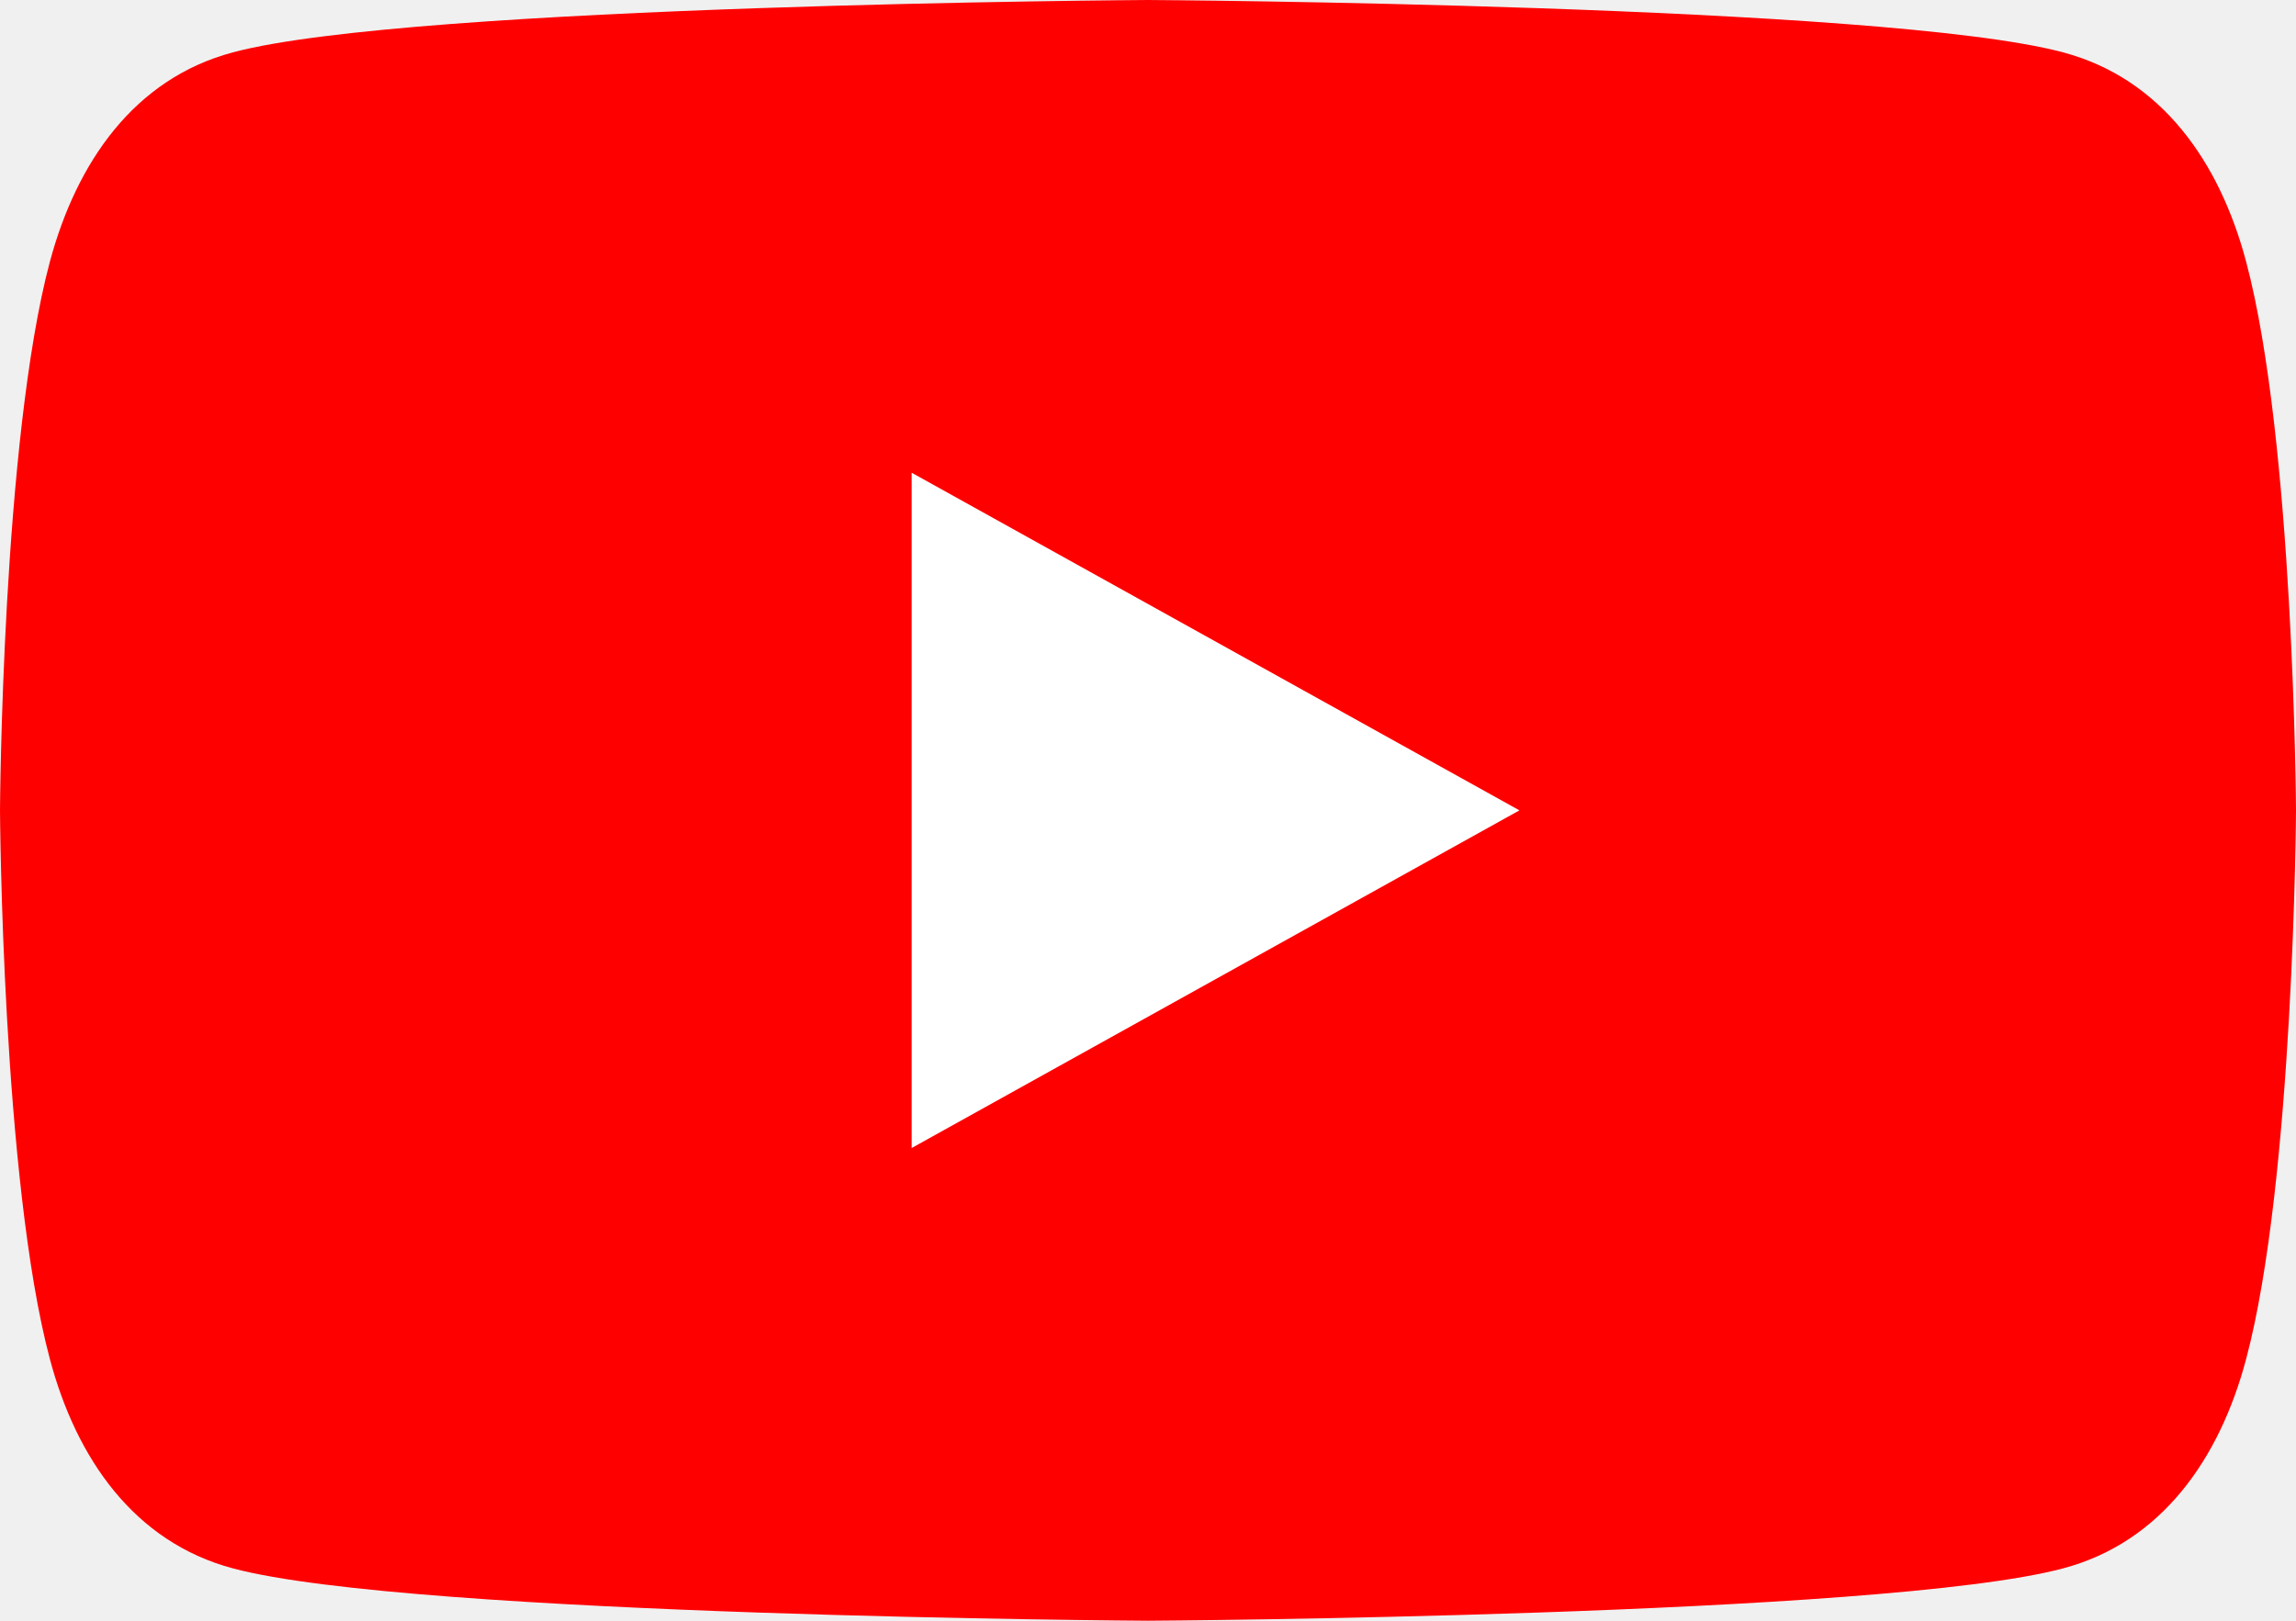
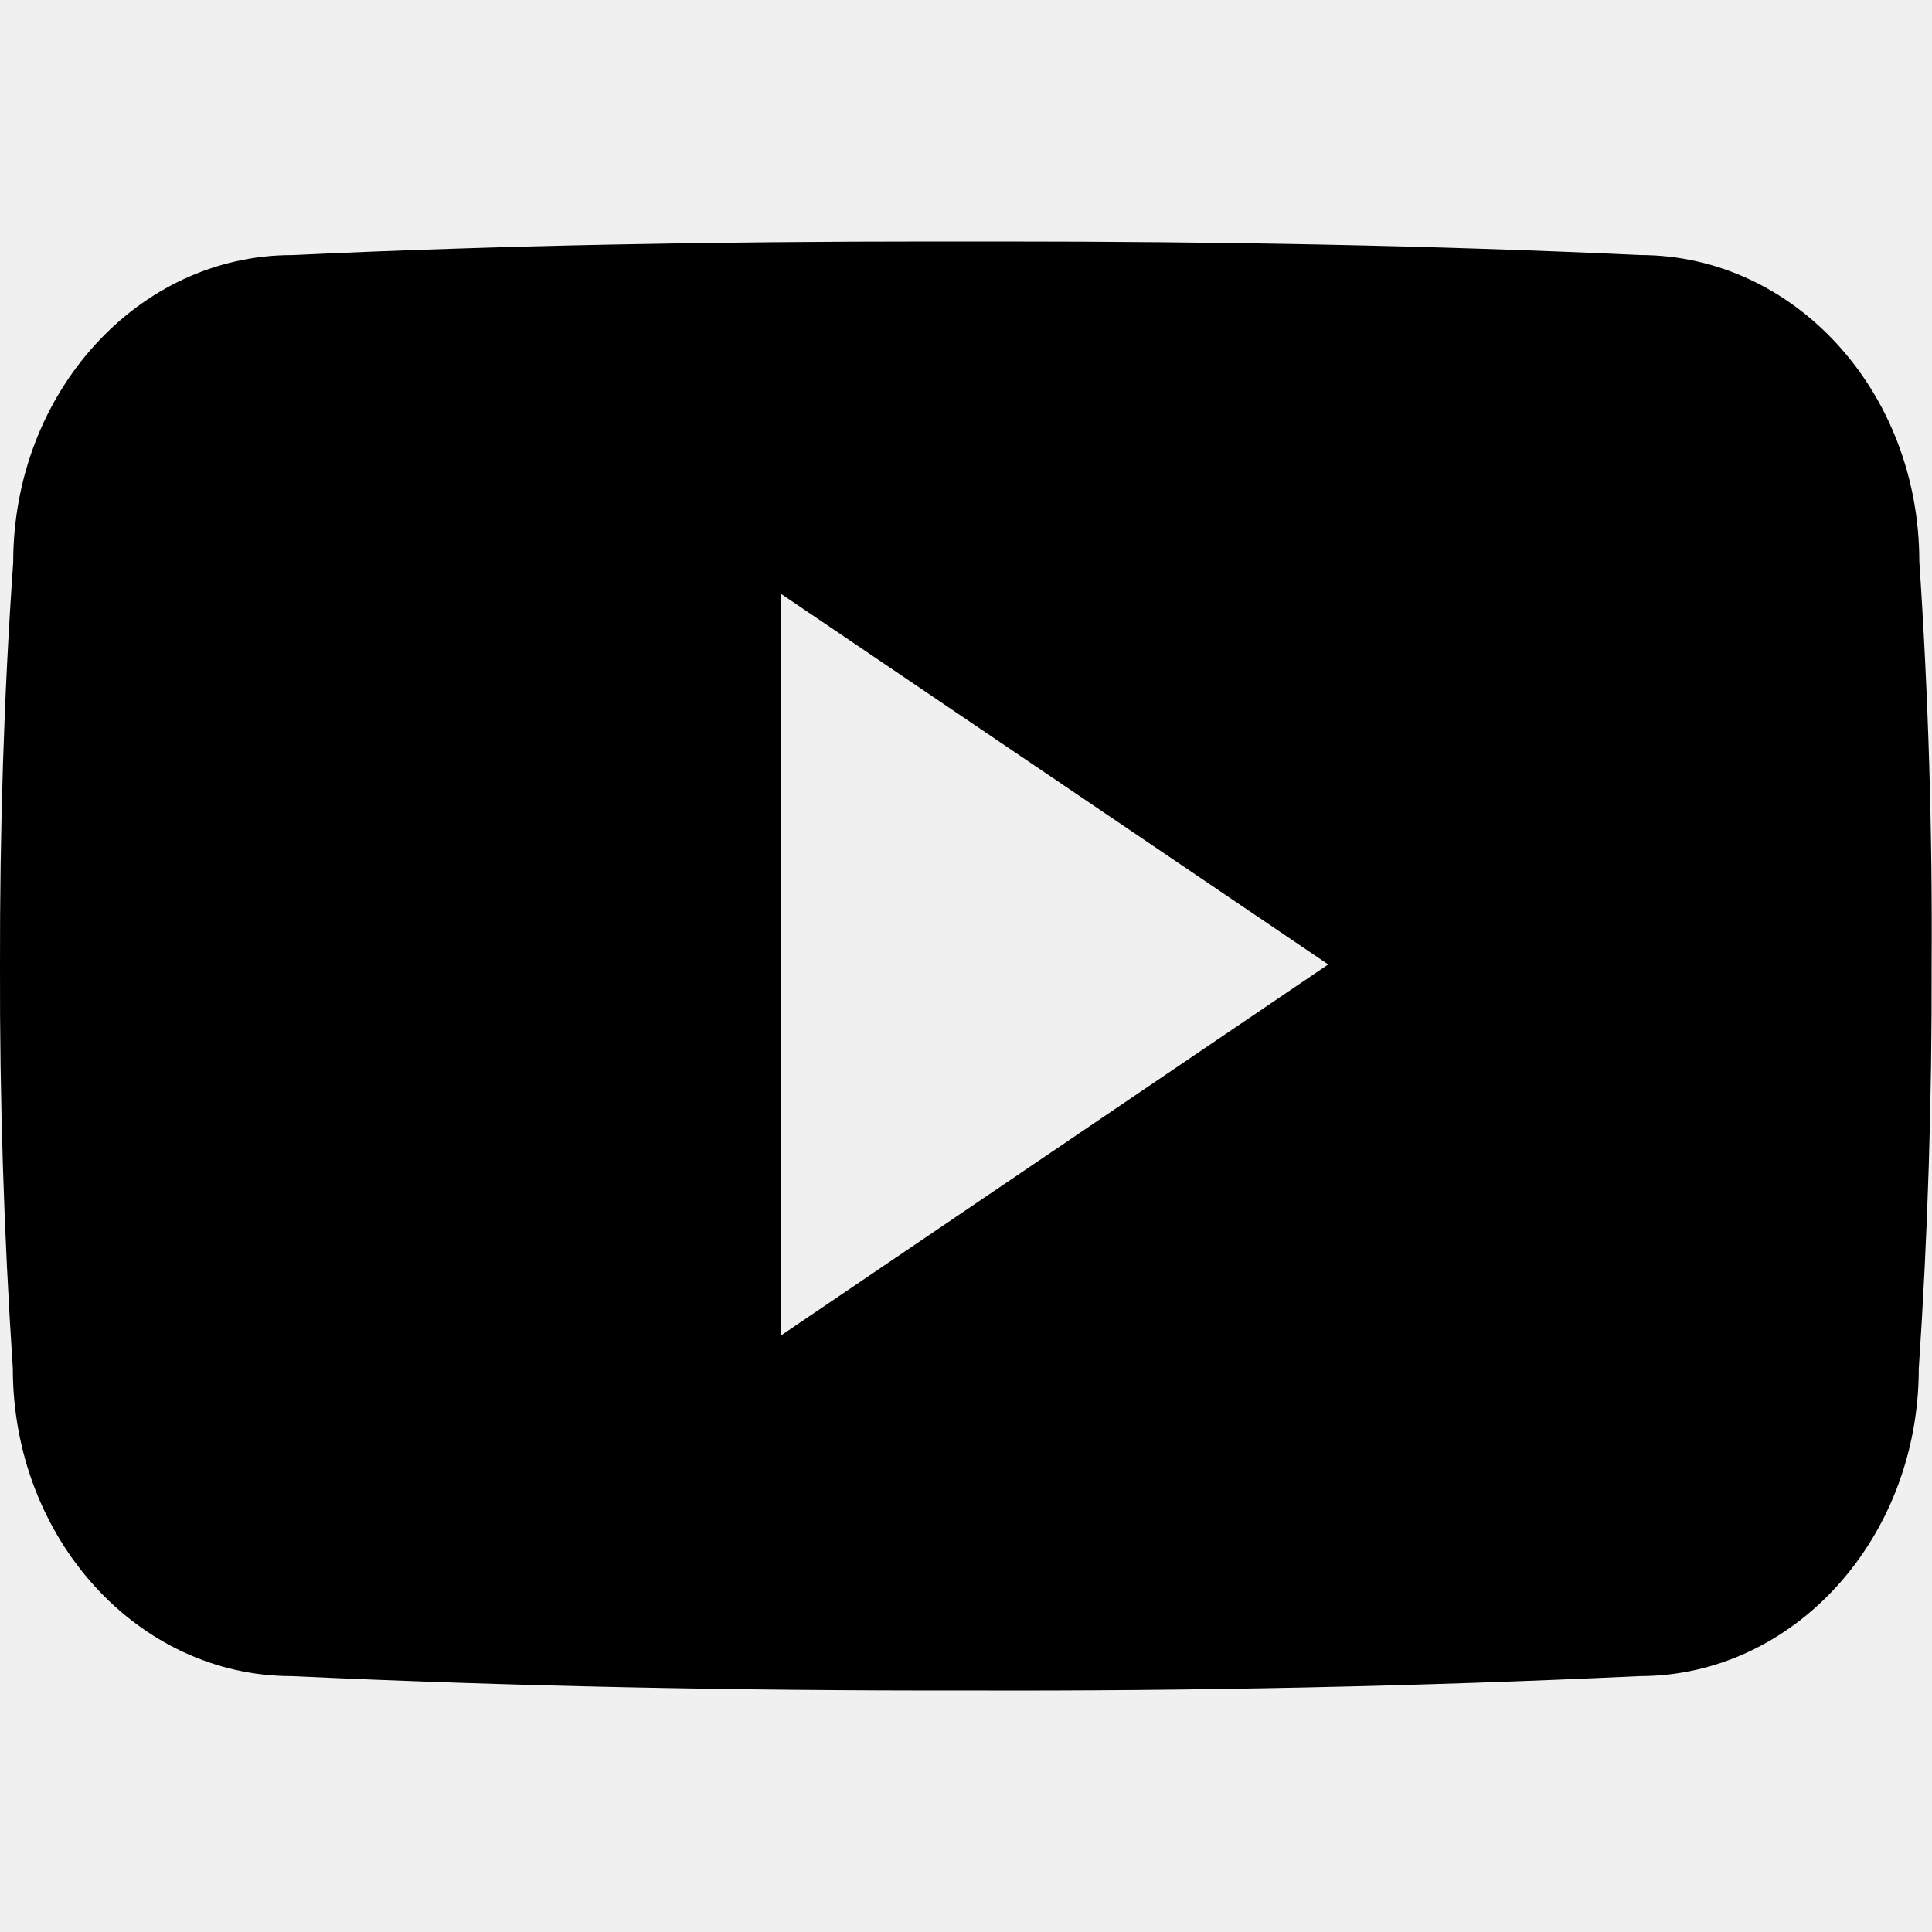
- <svg xmlns="http://www.w3.org/2000/svg" height="100%" version="1.1" viewBox="0 0 68 48" width="100%">
-   <path class="ytp-large-play-button-bg" d="M66.52,7.74c-0.78-2.93-2.49-5.41-5.42-6.19C55.79,.13,34,0,34,0S12.21,.13,6.9,1.55 C3.97,2.33,2.27,4.81,1.48,7.74C0.06,13.05,0,24,0,24s0.06,10.95,1.48,16.26c0.78,2.93,2.49,5.41,5.42,6.19 C12.21,47.87,34,48,34,48s21.79-0.13,27.1-1.55c2.93-0.78,4.64-3.26,5.42-6.19C67.94,34.95,68,24,68,24S67.94,13.05,66.52,7.74z" fill="#f00" fill-opacity="1" />
-   <path d="M 45,24 27,14 27,34" fill="#fff" />
+ <svg xmlns="http://www.w3.org/2000/svg" class="ionicon" viewBox="0 0 512 512">
+   <path d="M508.64 148.79c0-45-33.1-81.2-74-81.2C379.24 65 322.74 64 265 64h-18c-57.6 0-114.2 1-169.6 3.6C36.6 67.6 3.5 104 3.5 149 1 184.59-.06 220.19 0 255.79q-.15 53.4 3.4 106.9c0 45 33.1 81.5 73.9 81.5 58.2 2.7 117.9 3.9 178.6 3.8q91.2.3 178.6-3.8c40.9 0 74-36.5 74-81.5 2.4-35.7 3.5-71.3 3.4-107q.34-53.4-3.26-106.9zM207 353.89v-196.5l145 98.2z" />
</svg>
